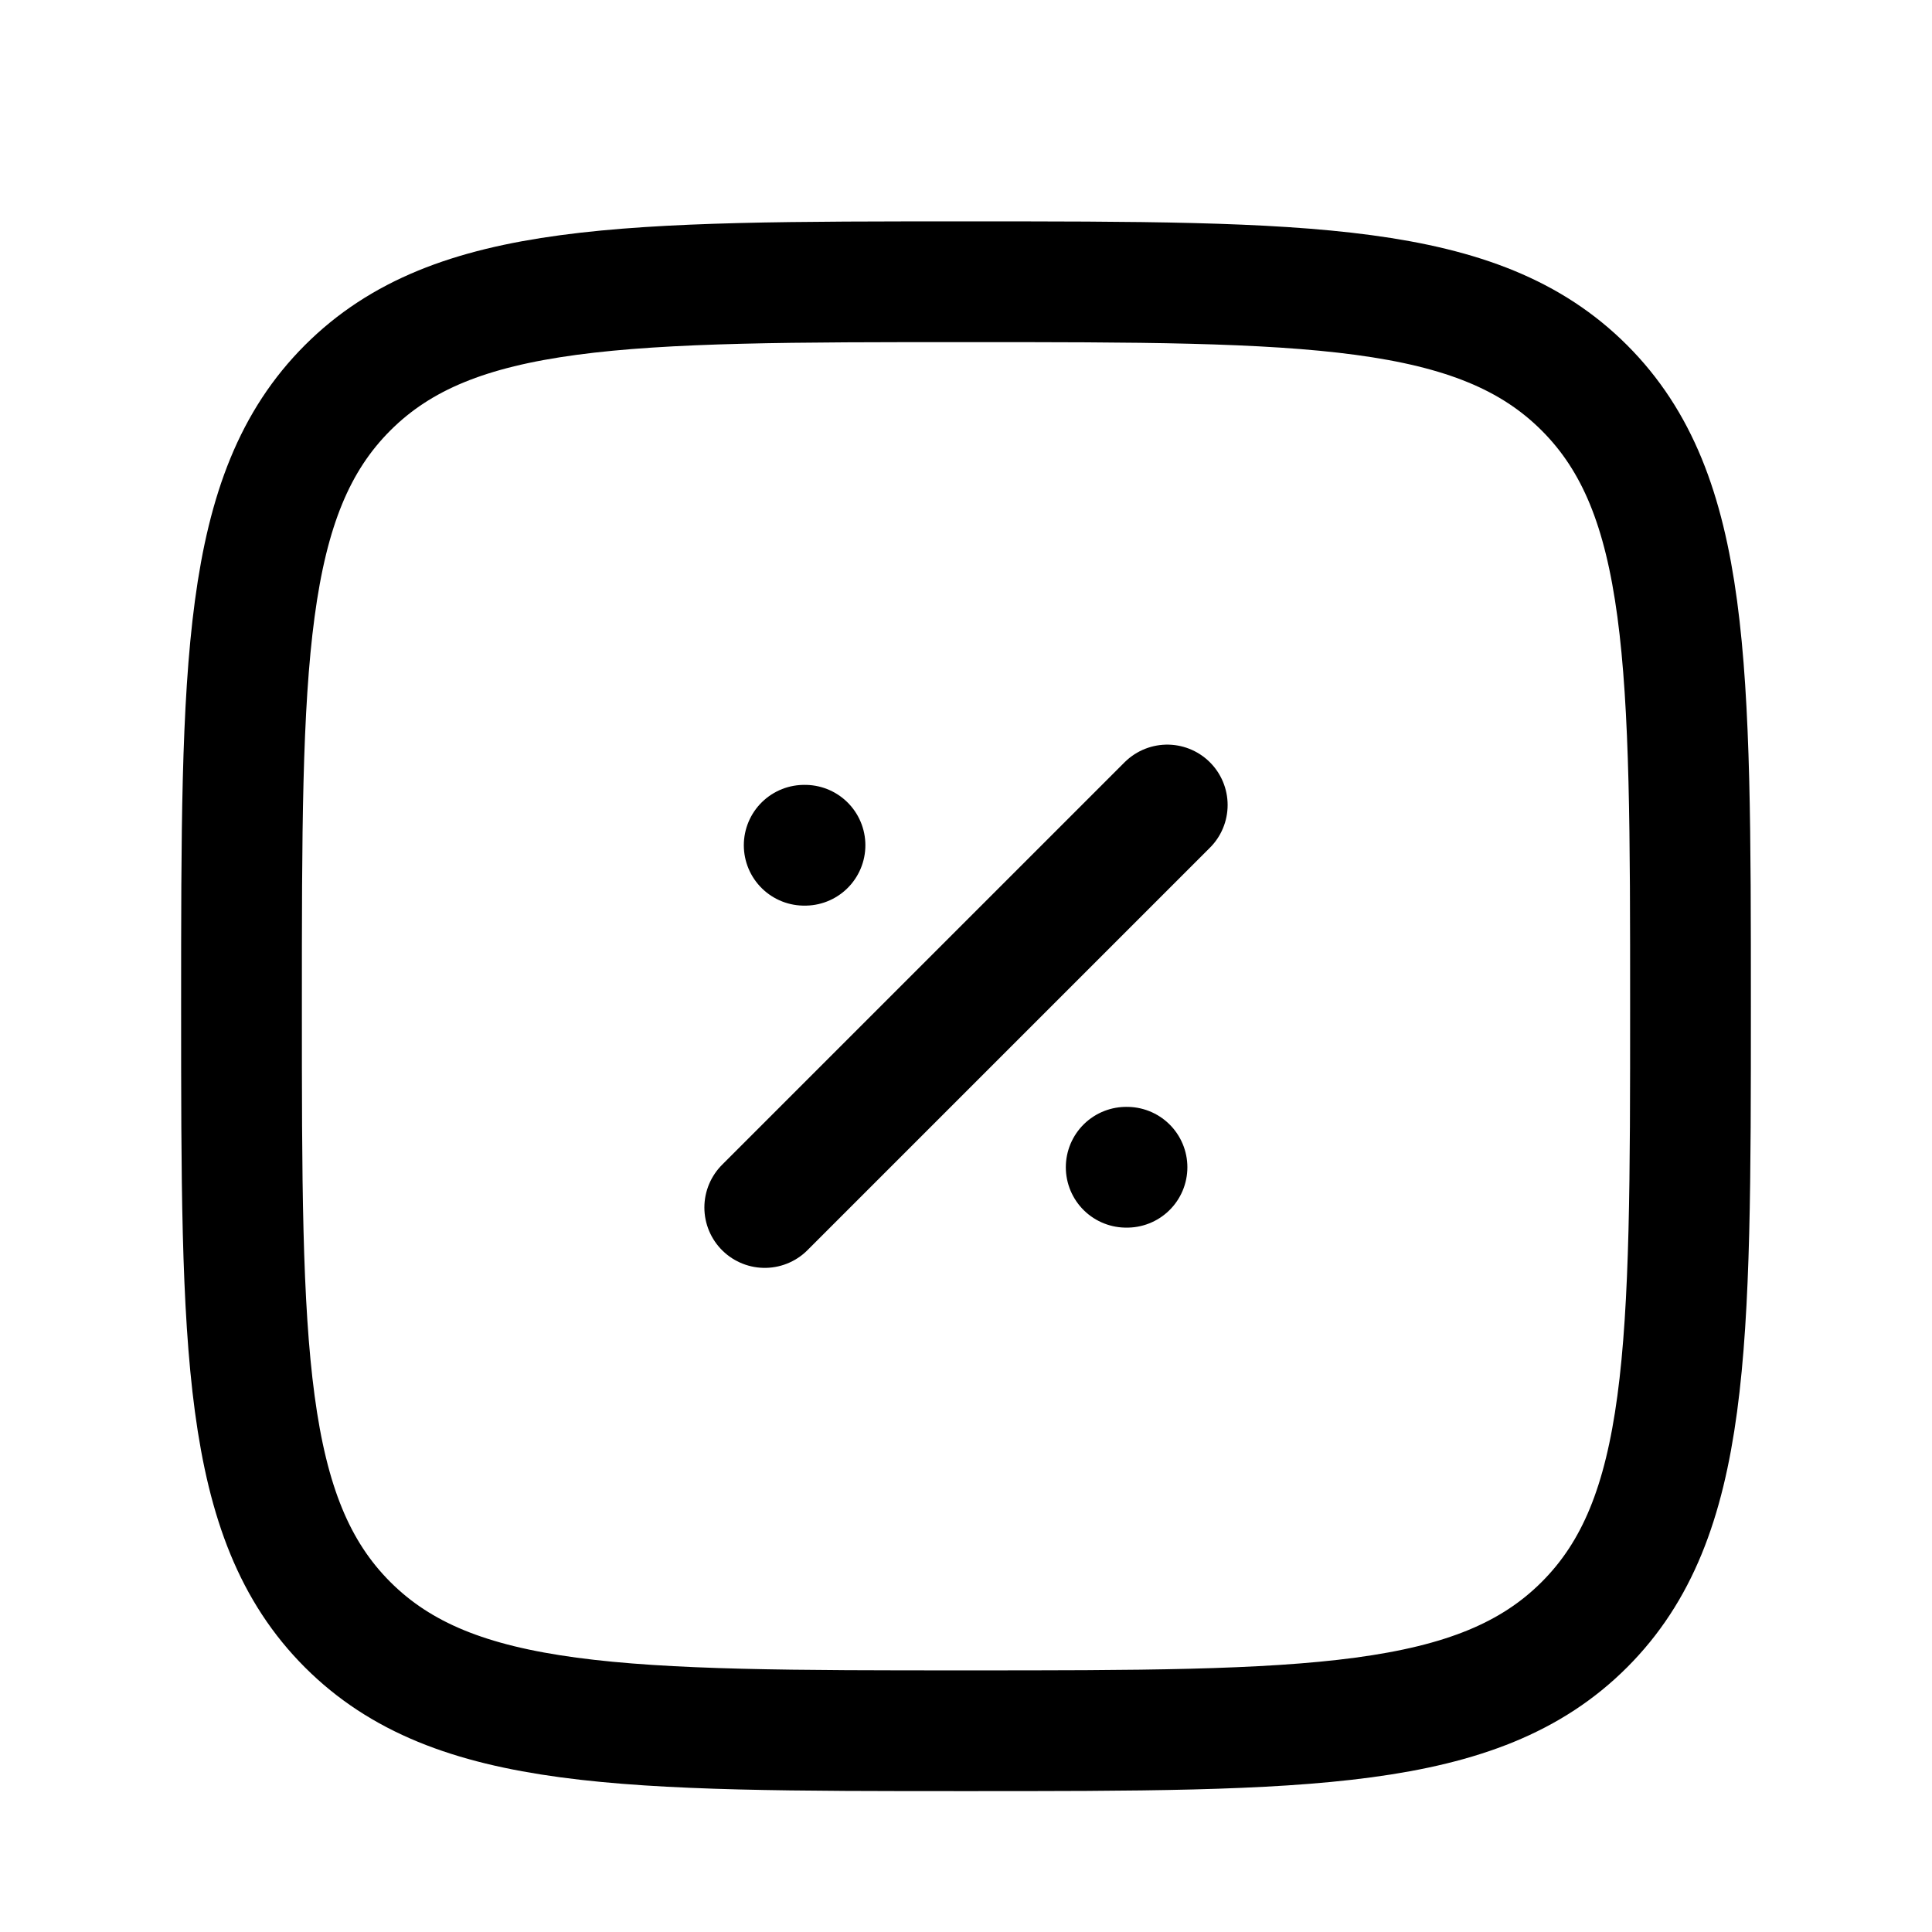
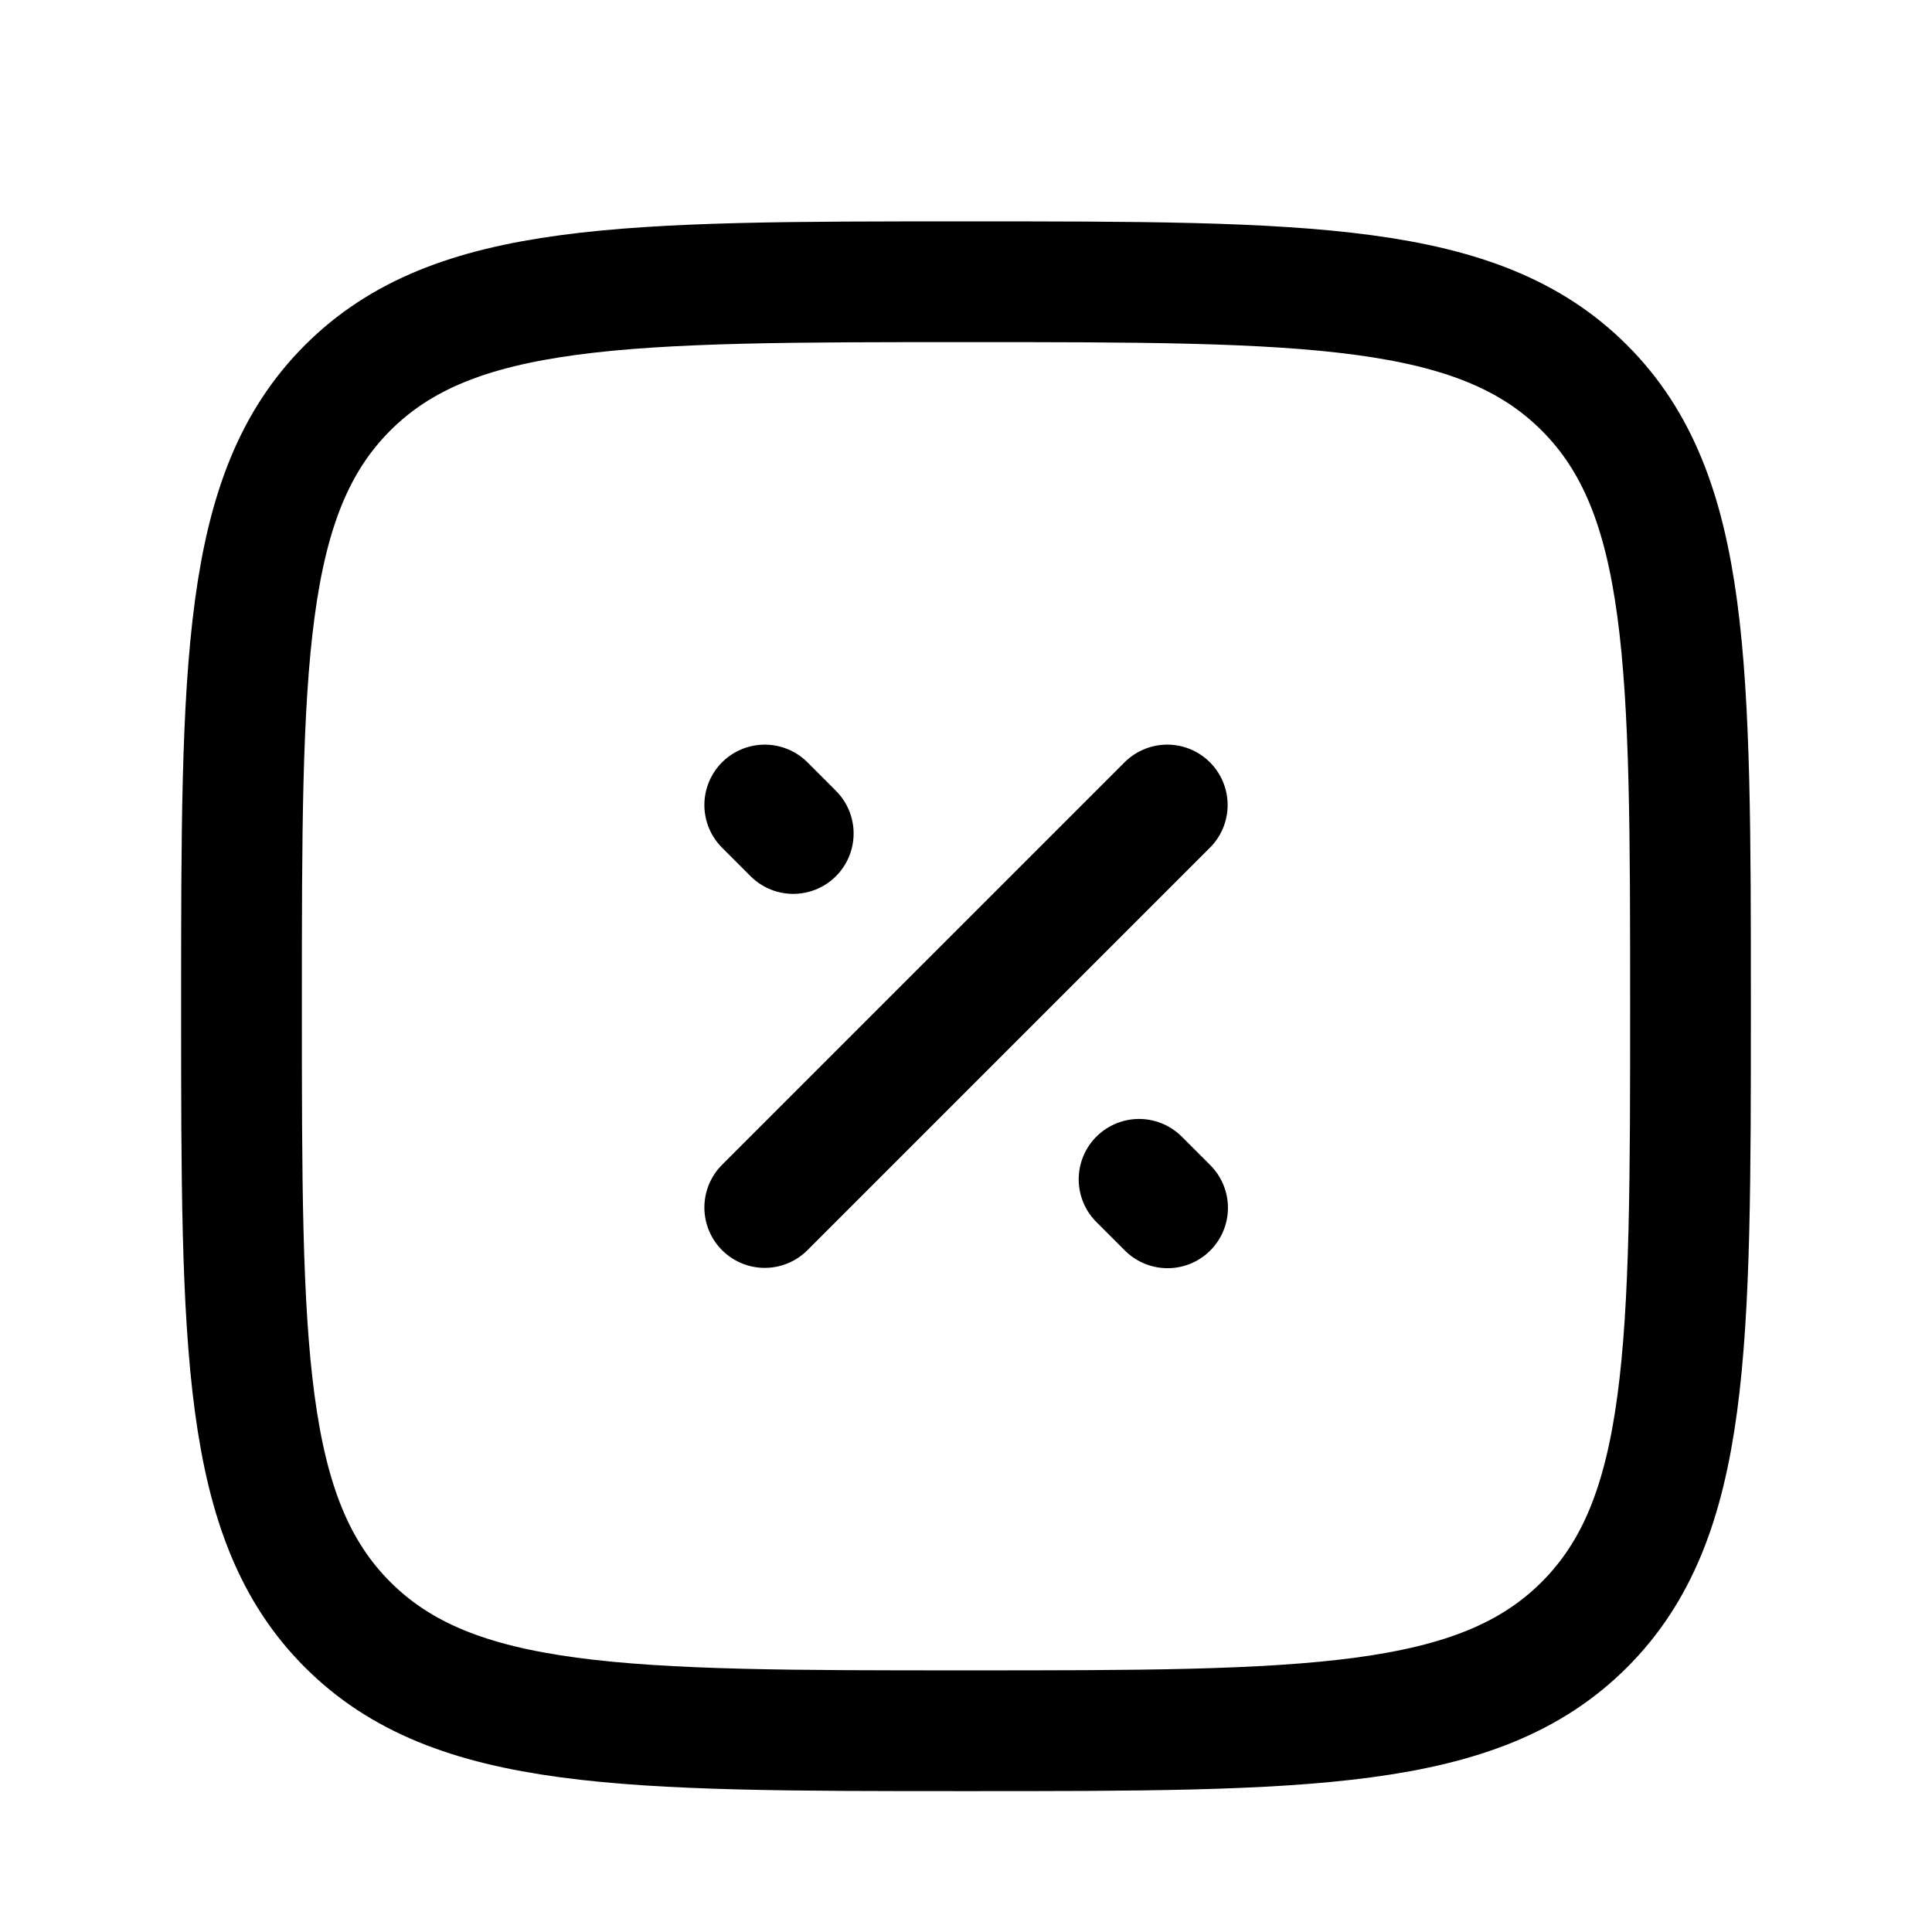
<svg xmlns="http://www.w3.org/2000/svg" width="24" height="24" fill="none" viewBox="0 0 24 24" stroke-width="1.5" stroke-linecap="round" stroke-linejoin="round" stroke="currentColor">
-   <path d="m9.5 15 5-5m-4.51.5H10m3.99 4H14m-11-2c0-4.243 0-6.364 1.318-7.682C5.636 3.5 7.758 3.5 12 3.5c4.243 0 6.364 0 7.682 1.318C21 6.136 21 8.258 21 12.5c0 4.243 0 6.364-1.318 7.682C18.364 21.5 16.242 21.5 12 21.5c-4.243 0-6.364 0-7.682-1.318C3 18.864 3 16.742 3 12.5Z" />
+   <path d="M3 12.5c0-4.243 0-6.364 1.318-7.682C5.636 3.5 7.758 3.5 12 3.5c4.243 0 6.364 0 7.682 1.318C21 6.136 21 8.258 21 12.5c0 4.243 0 6.364-1.318 7.682C18.364 21.5 16.242 21.5 12 21.5c-4.243 0-6.364 0-7.682-1.318C3 18.864 3 16.742 3 12.5Zm6.854-2.146L9.5 10m5.004 5.004-.354-.354M9.5 15l5-5" />
</svg>
